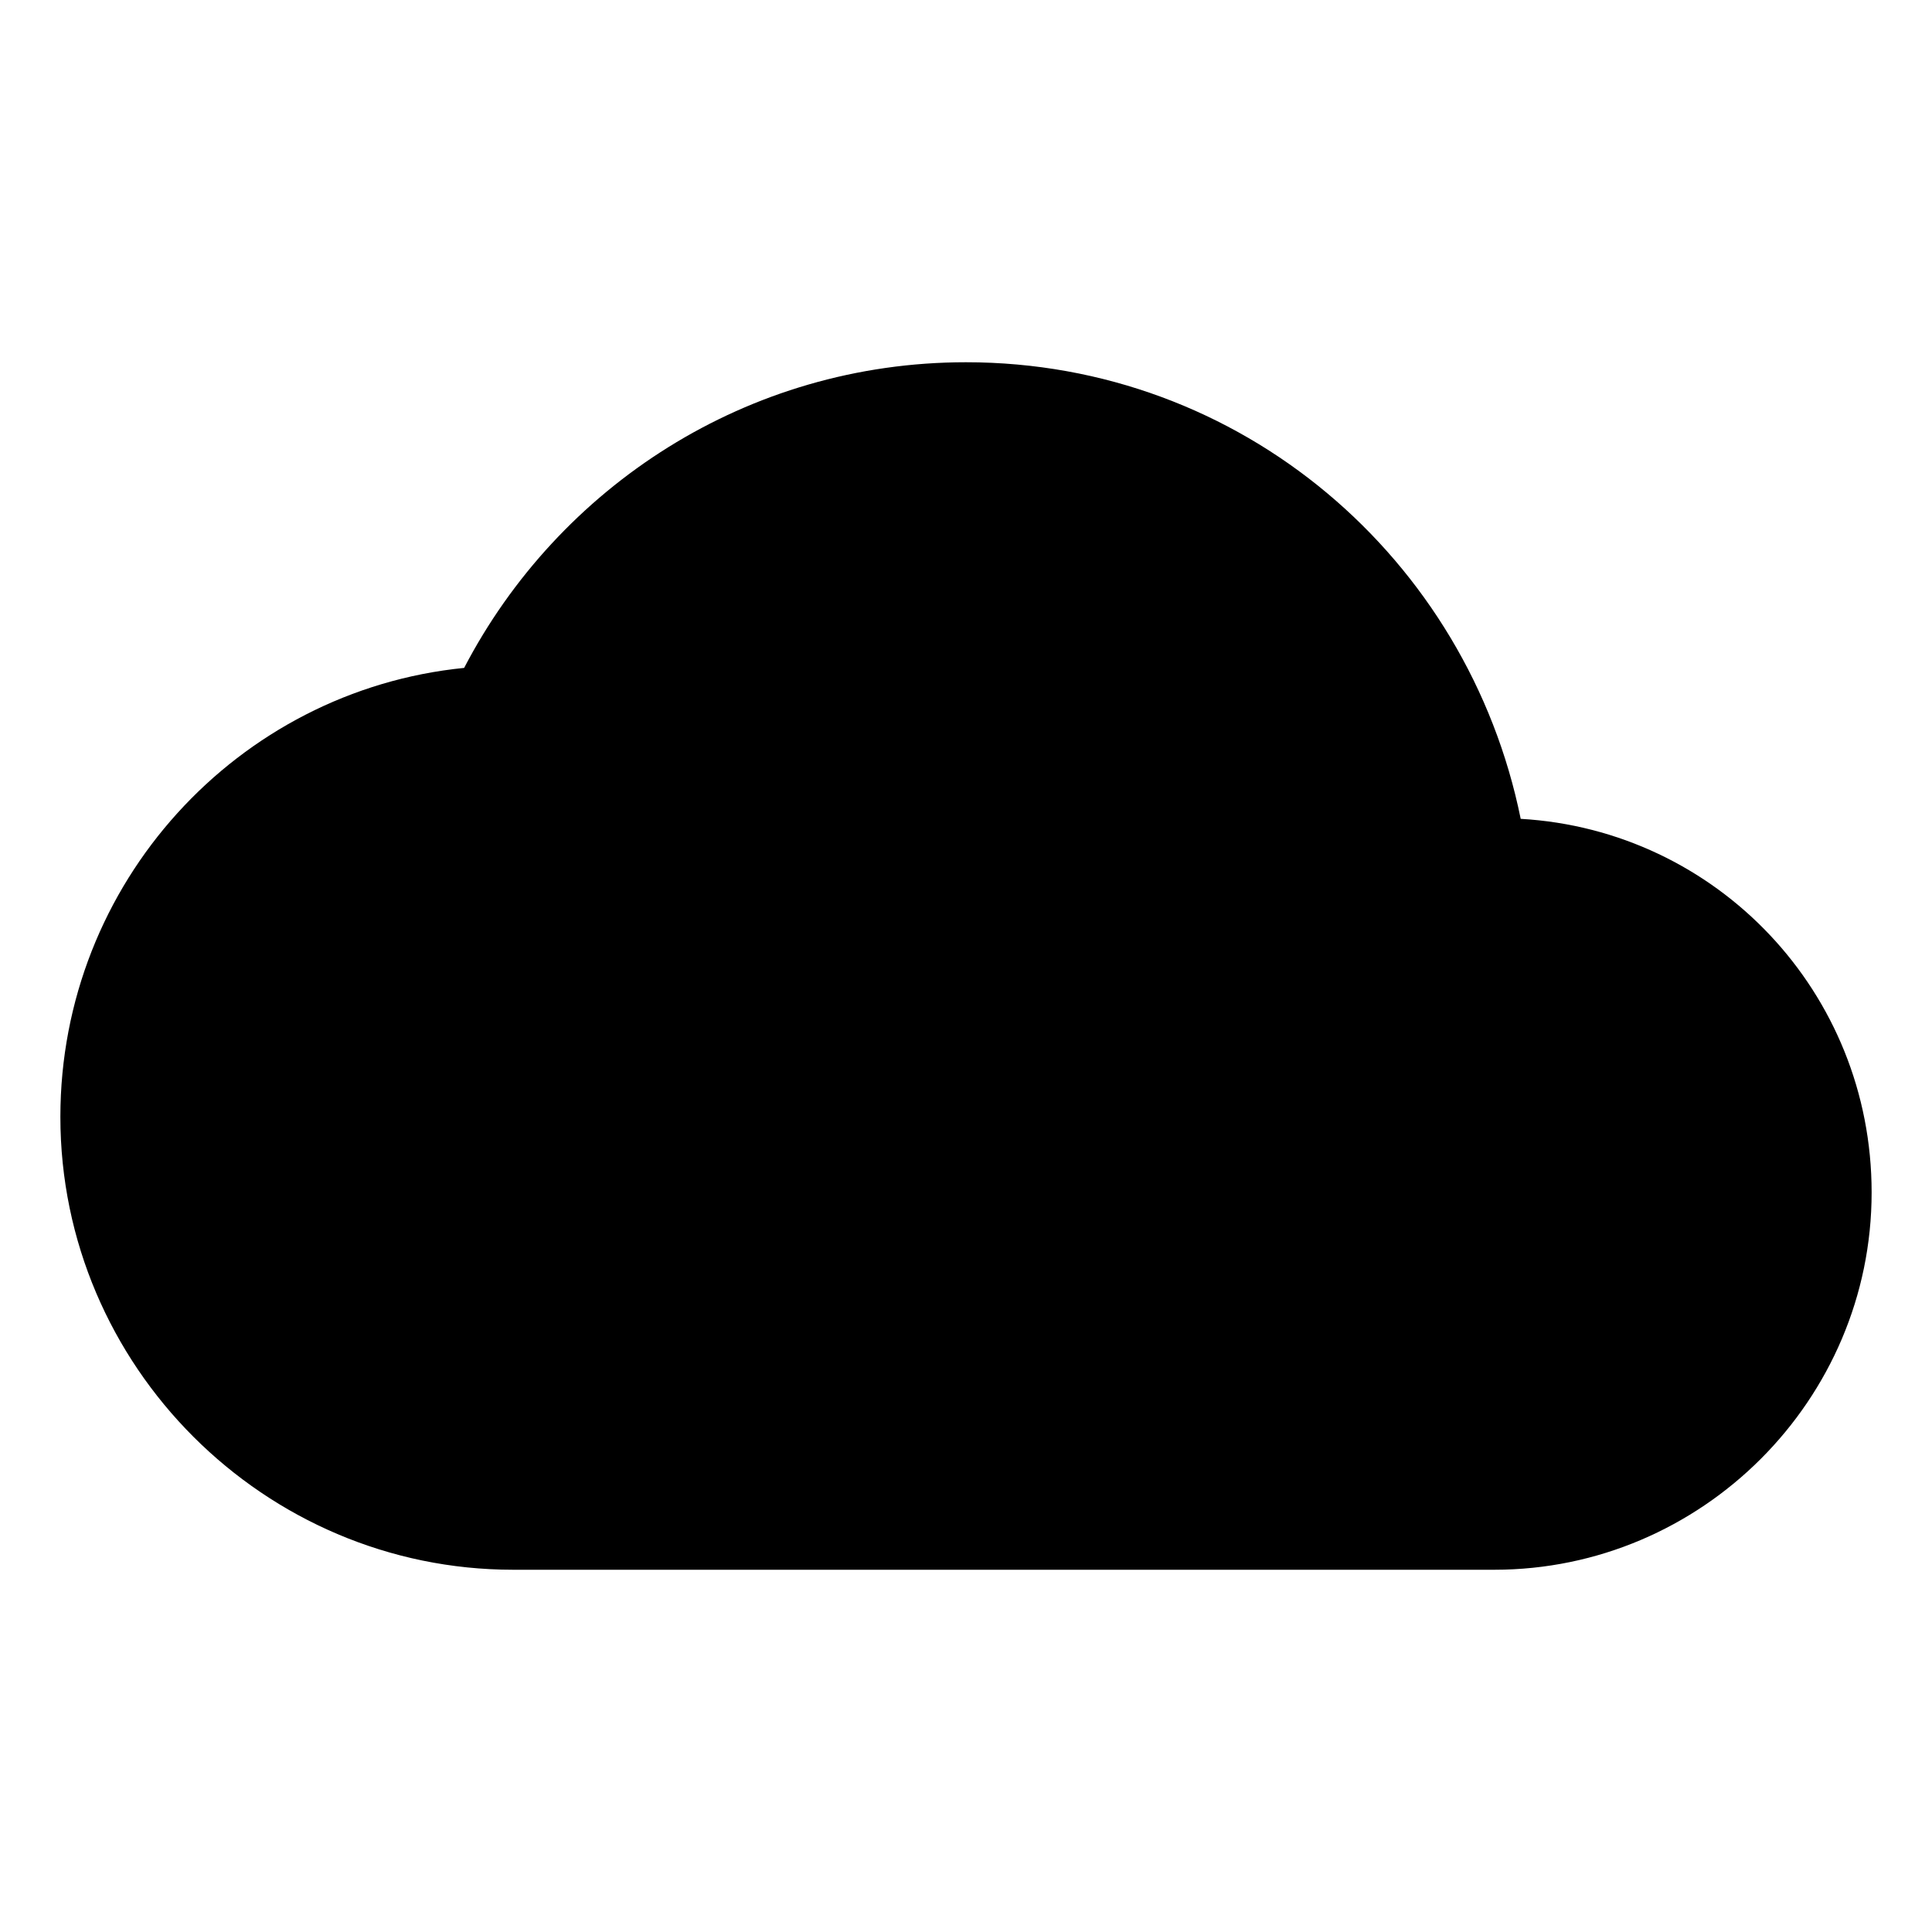
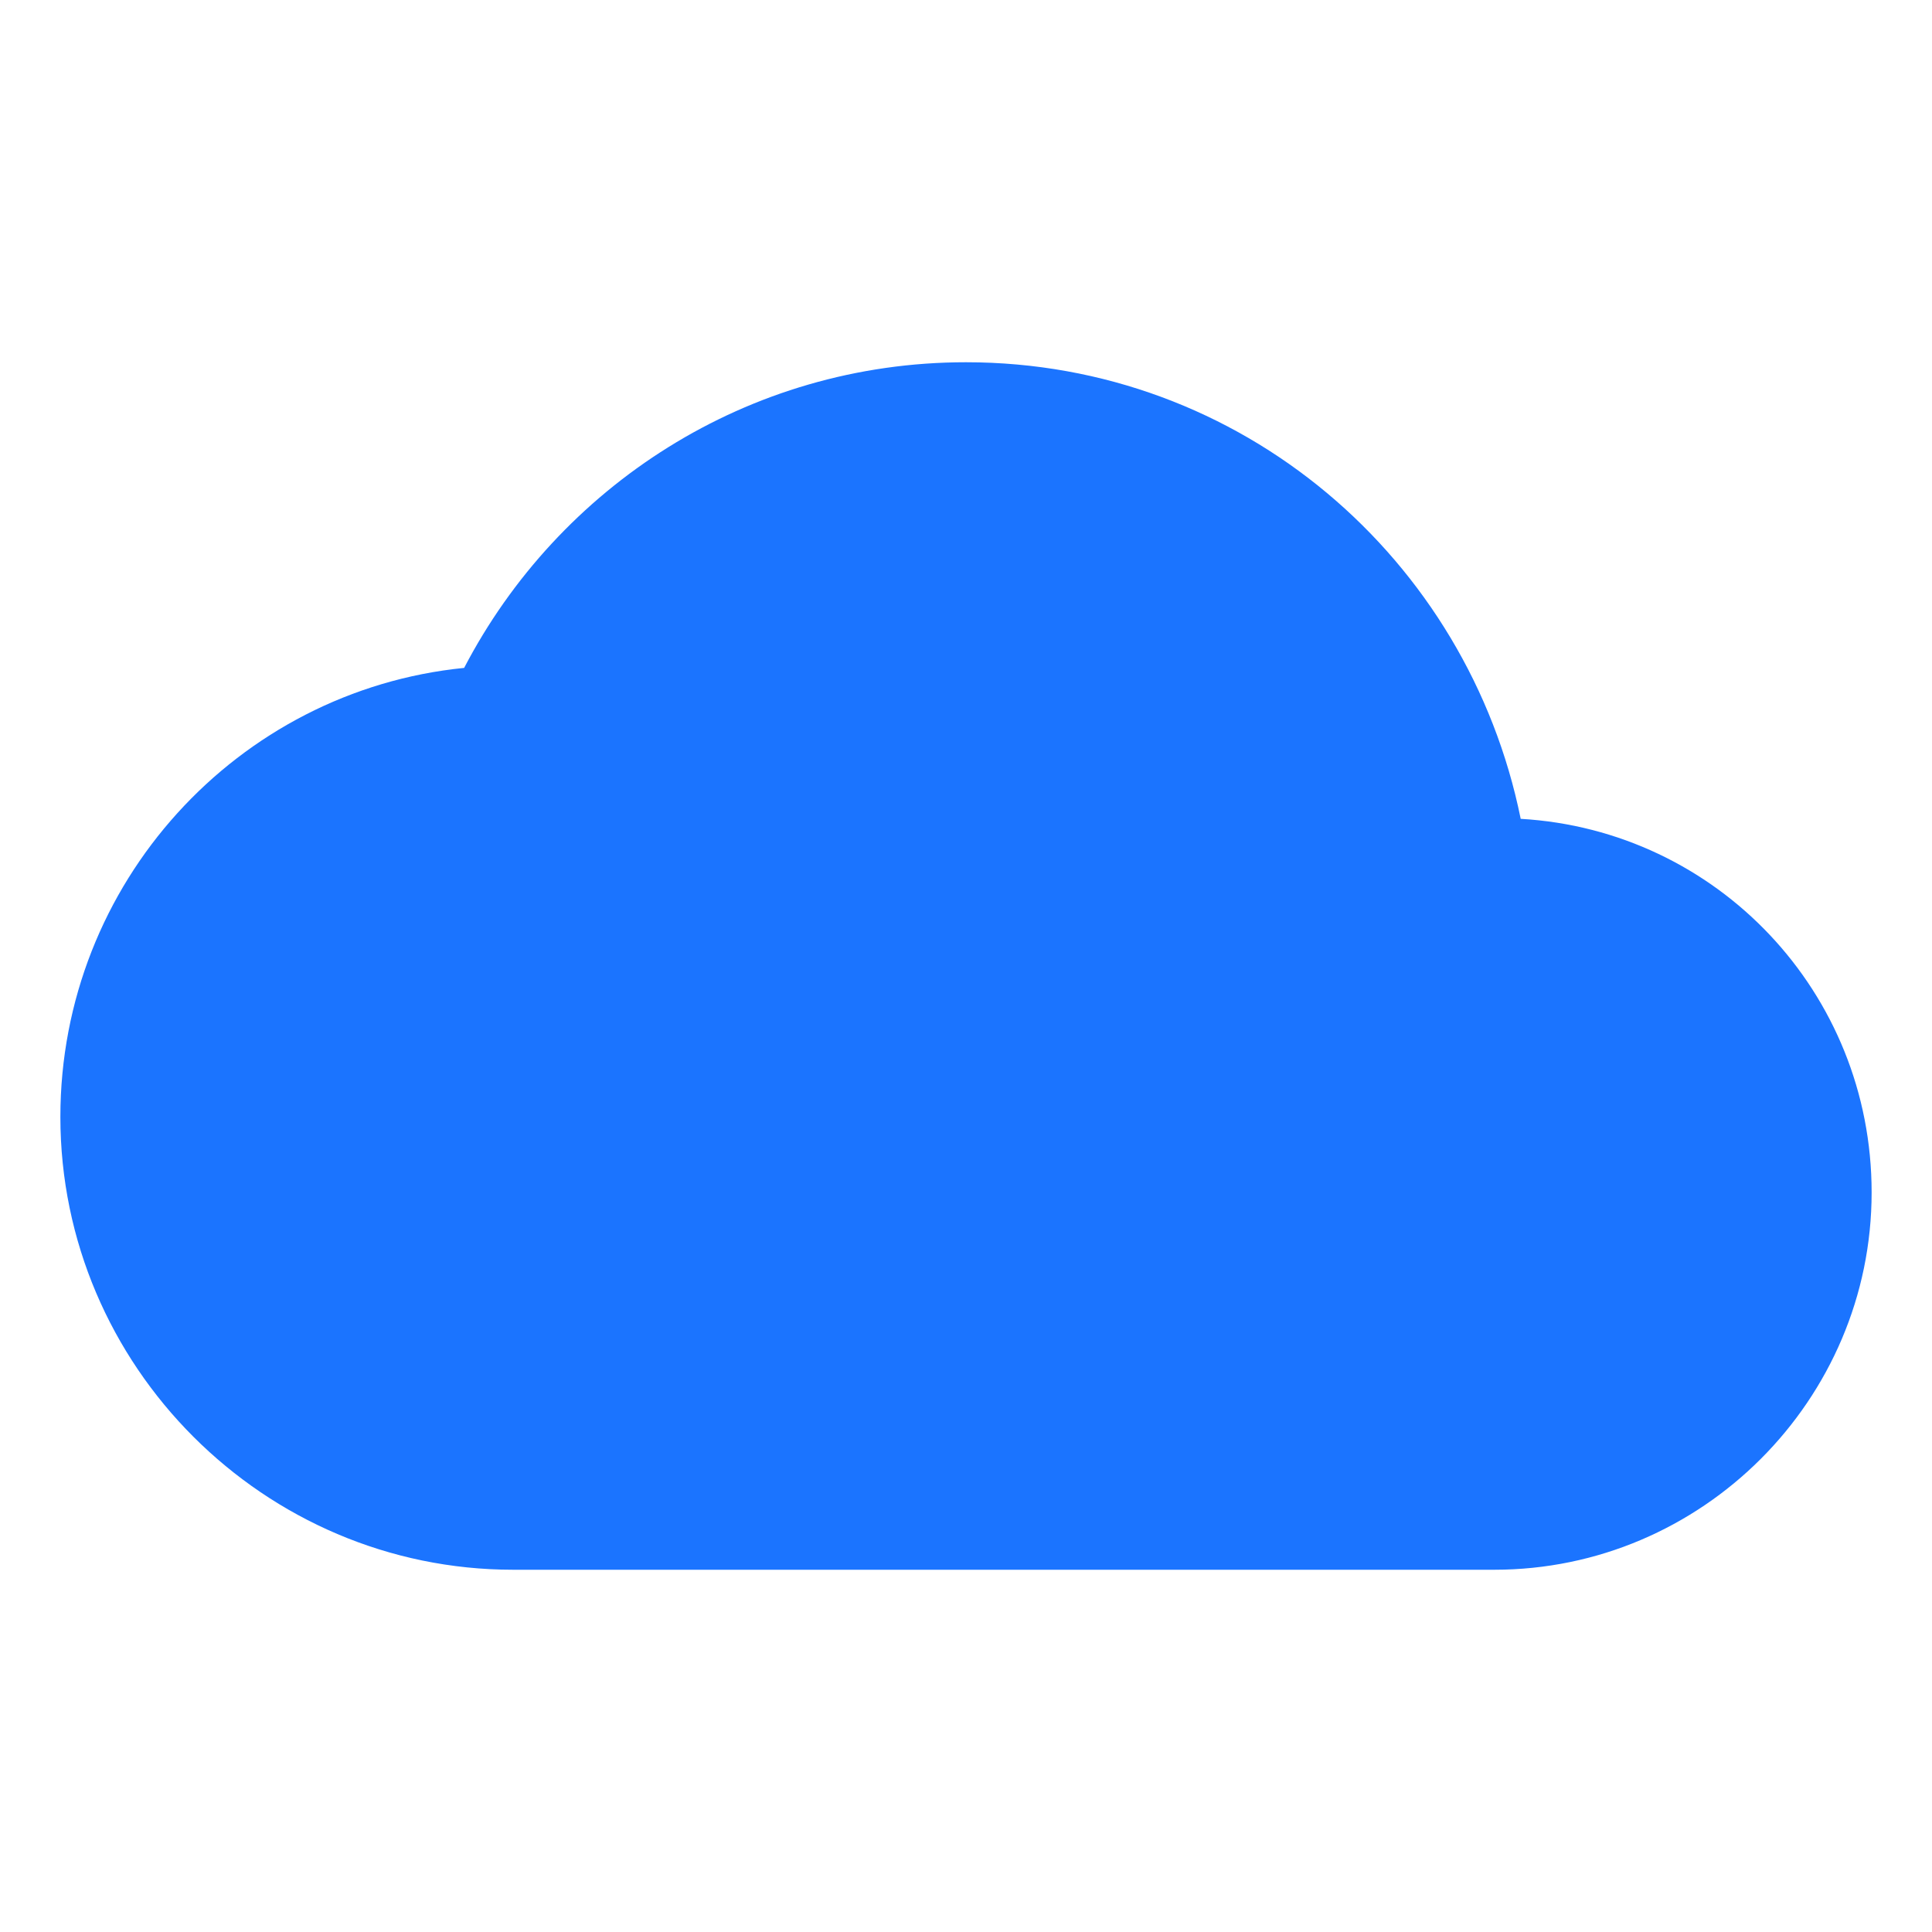
<svg xmlns="http://www.w3.org/2000/svg" version="1.1" id="Layer_1" x="0px" y="0px" width="512px" height="512px" viewBox="0 0 512 512" enable-background="new 0 0 512 512" xml:space="preserve">
-   <path d="M403.002,217.001C388.998,148.002,328.998,96,256,96c-57.998,0-107.998,32.998-132.998,81.001  C63.002,183.002,16,233.998,16,296c0,65.996,53.999,120,120,120h260c55,0,100-45,100-100  C496,263.002,455.004,219.999,403.002,217.001z" />
+   <g fill="#1b74ff" fill-opacity="1">
+     <path d="M403.002,217.001C388.998,148.002,328.998,96,256,96c-57.998,0-107.998,32.998-132.998,81.001  C63.002,183.002,16,233.998,16,296c0,65.996,53.999,120,120,120h260c55,0,100-45,100-100  C496,263.002,455.004,219.999,403.002,217.001z" />
+   </g>
</svg>
